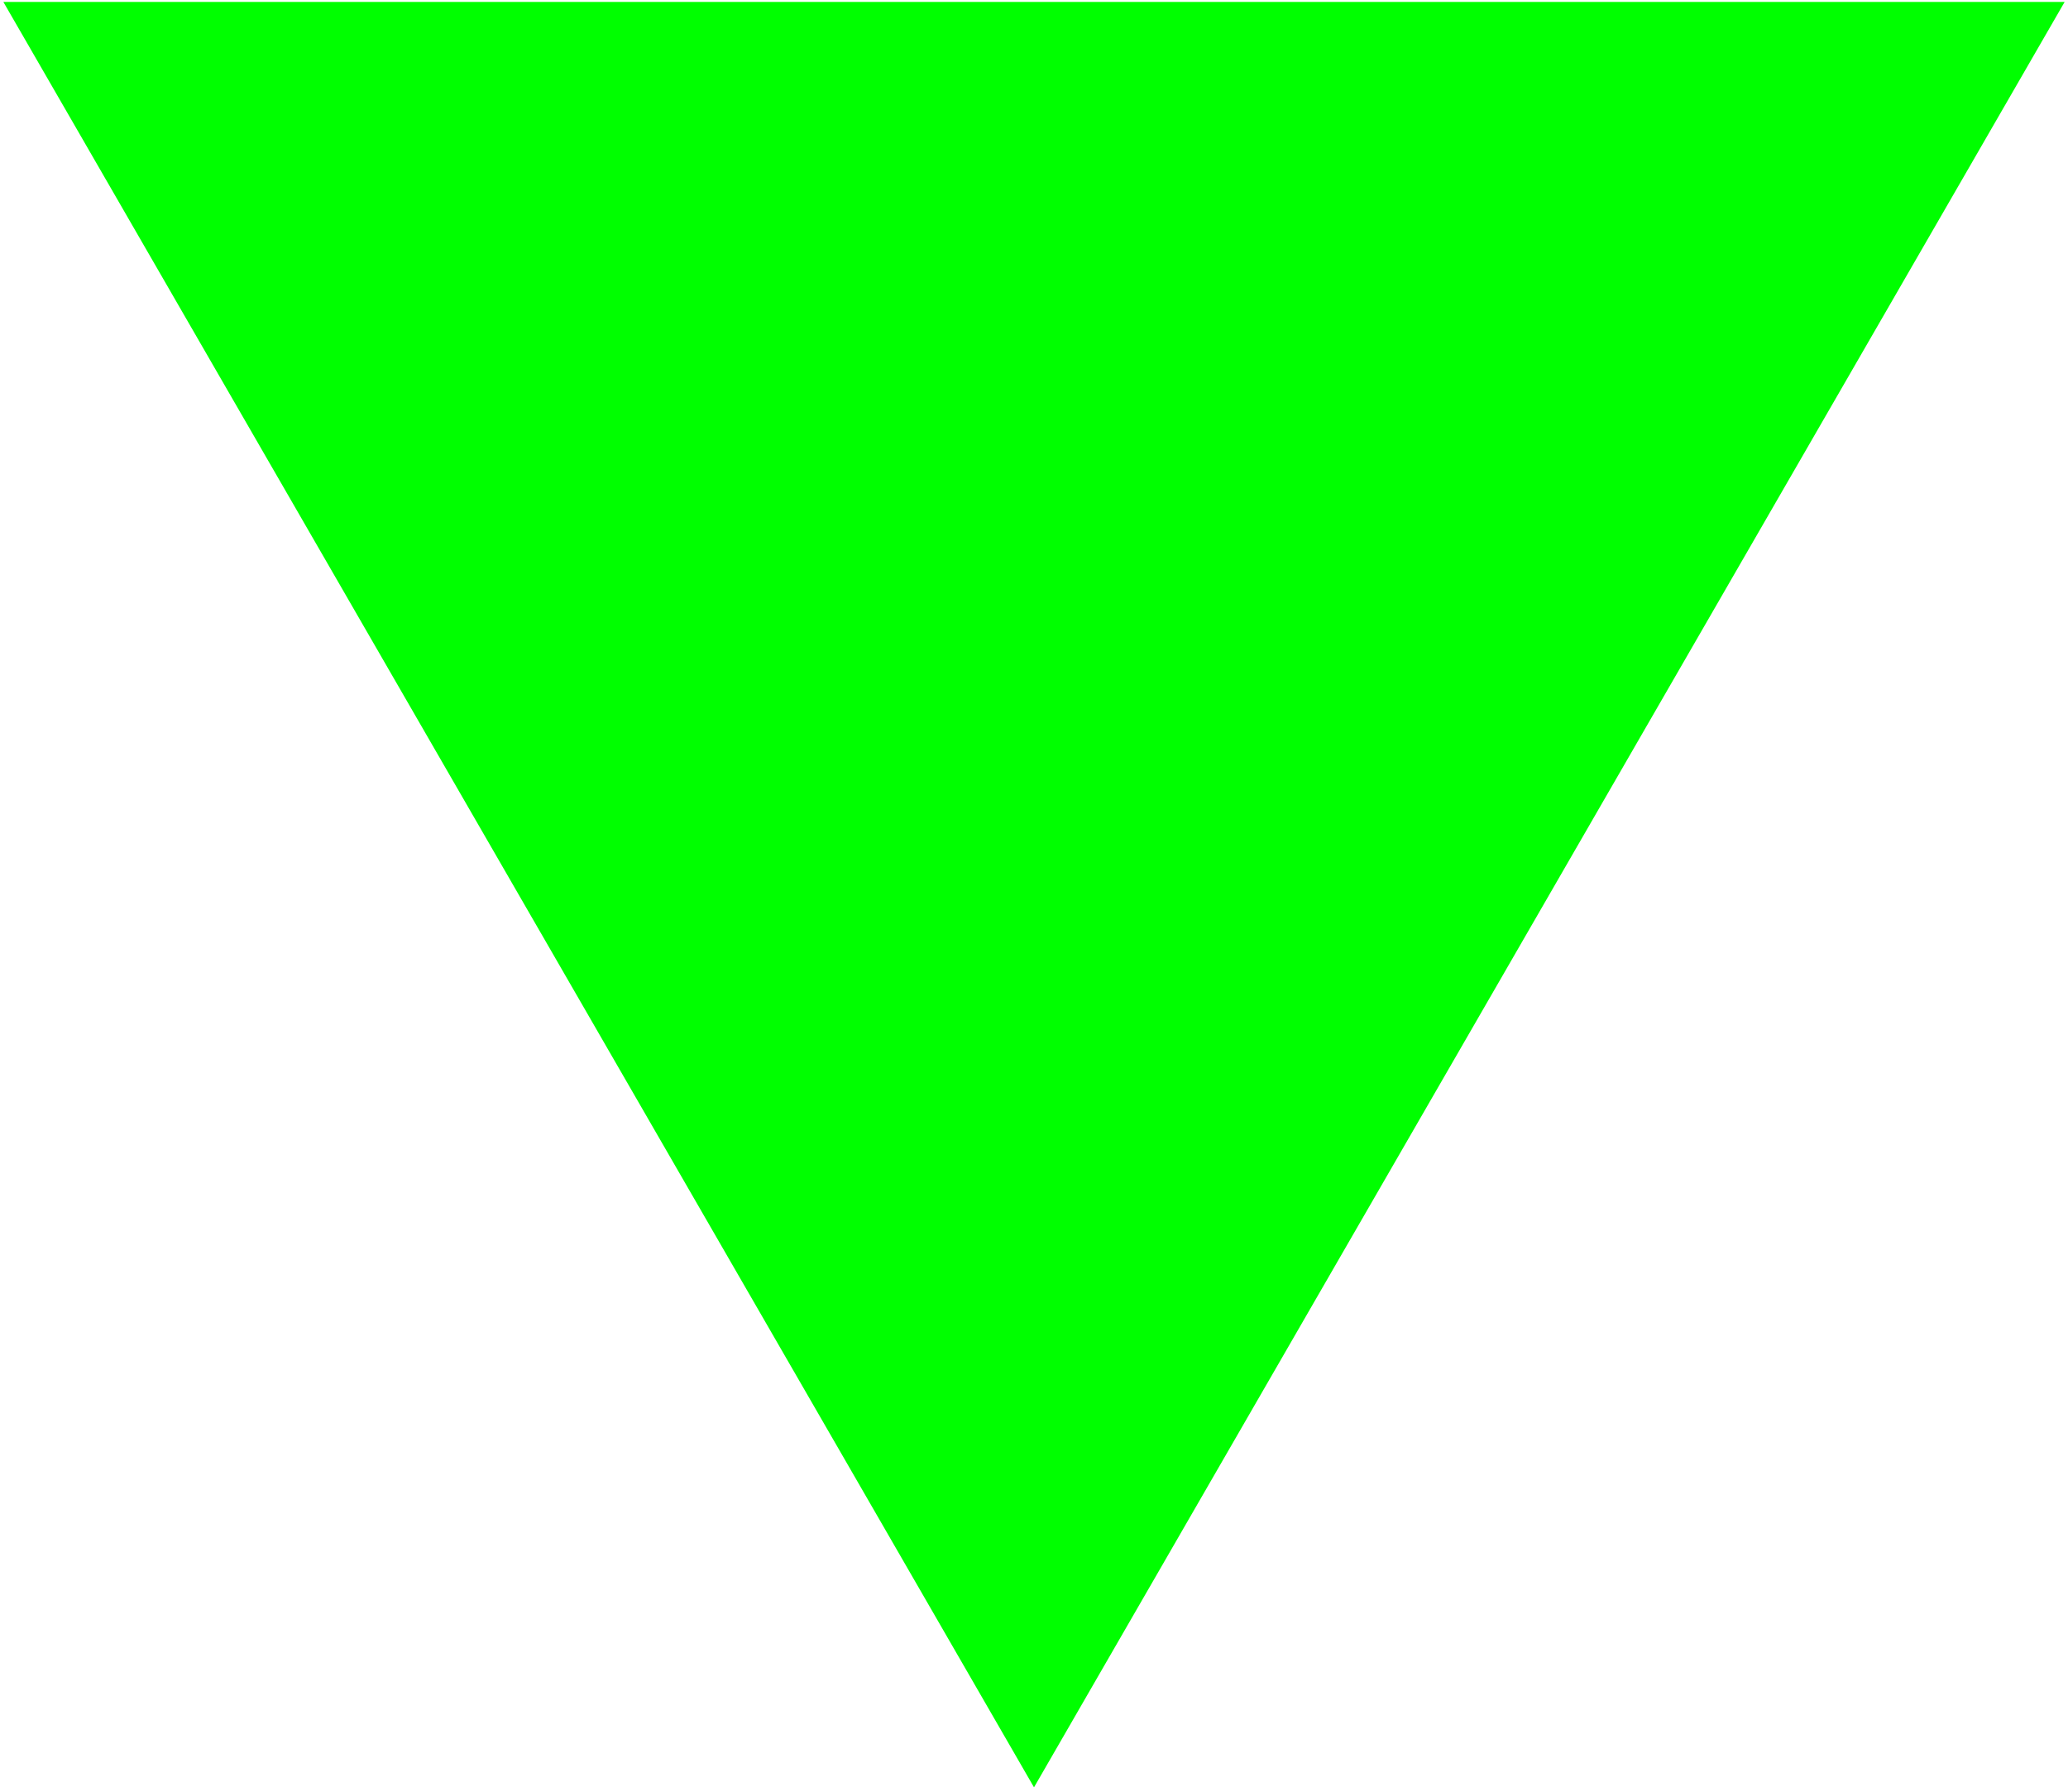
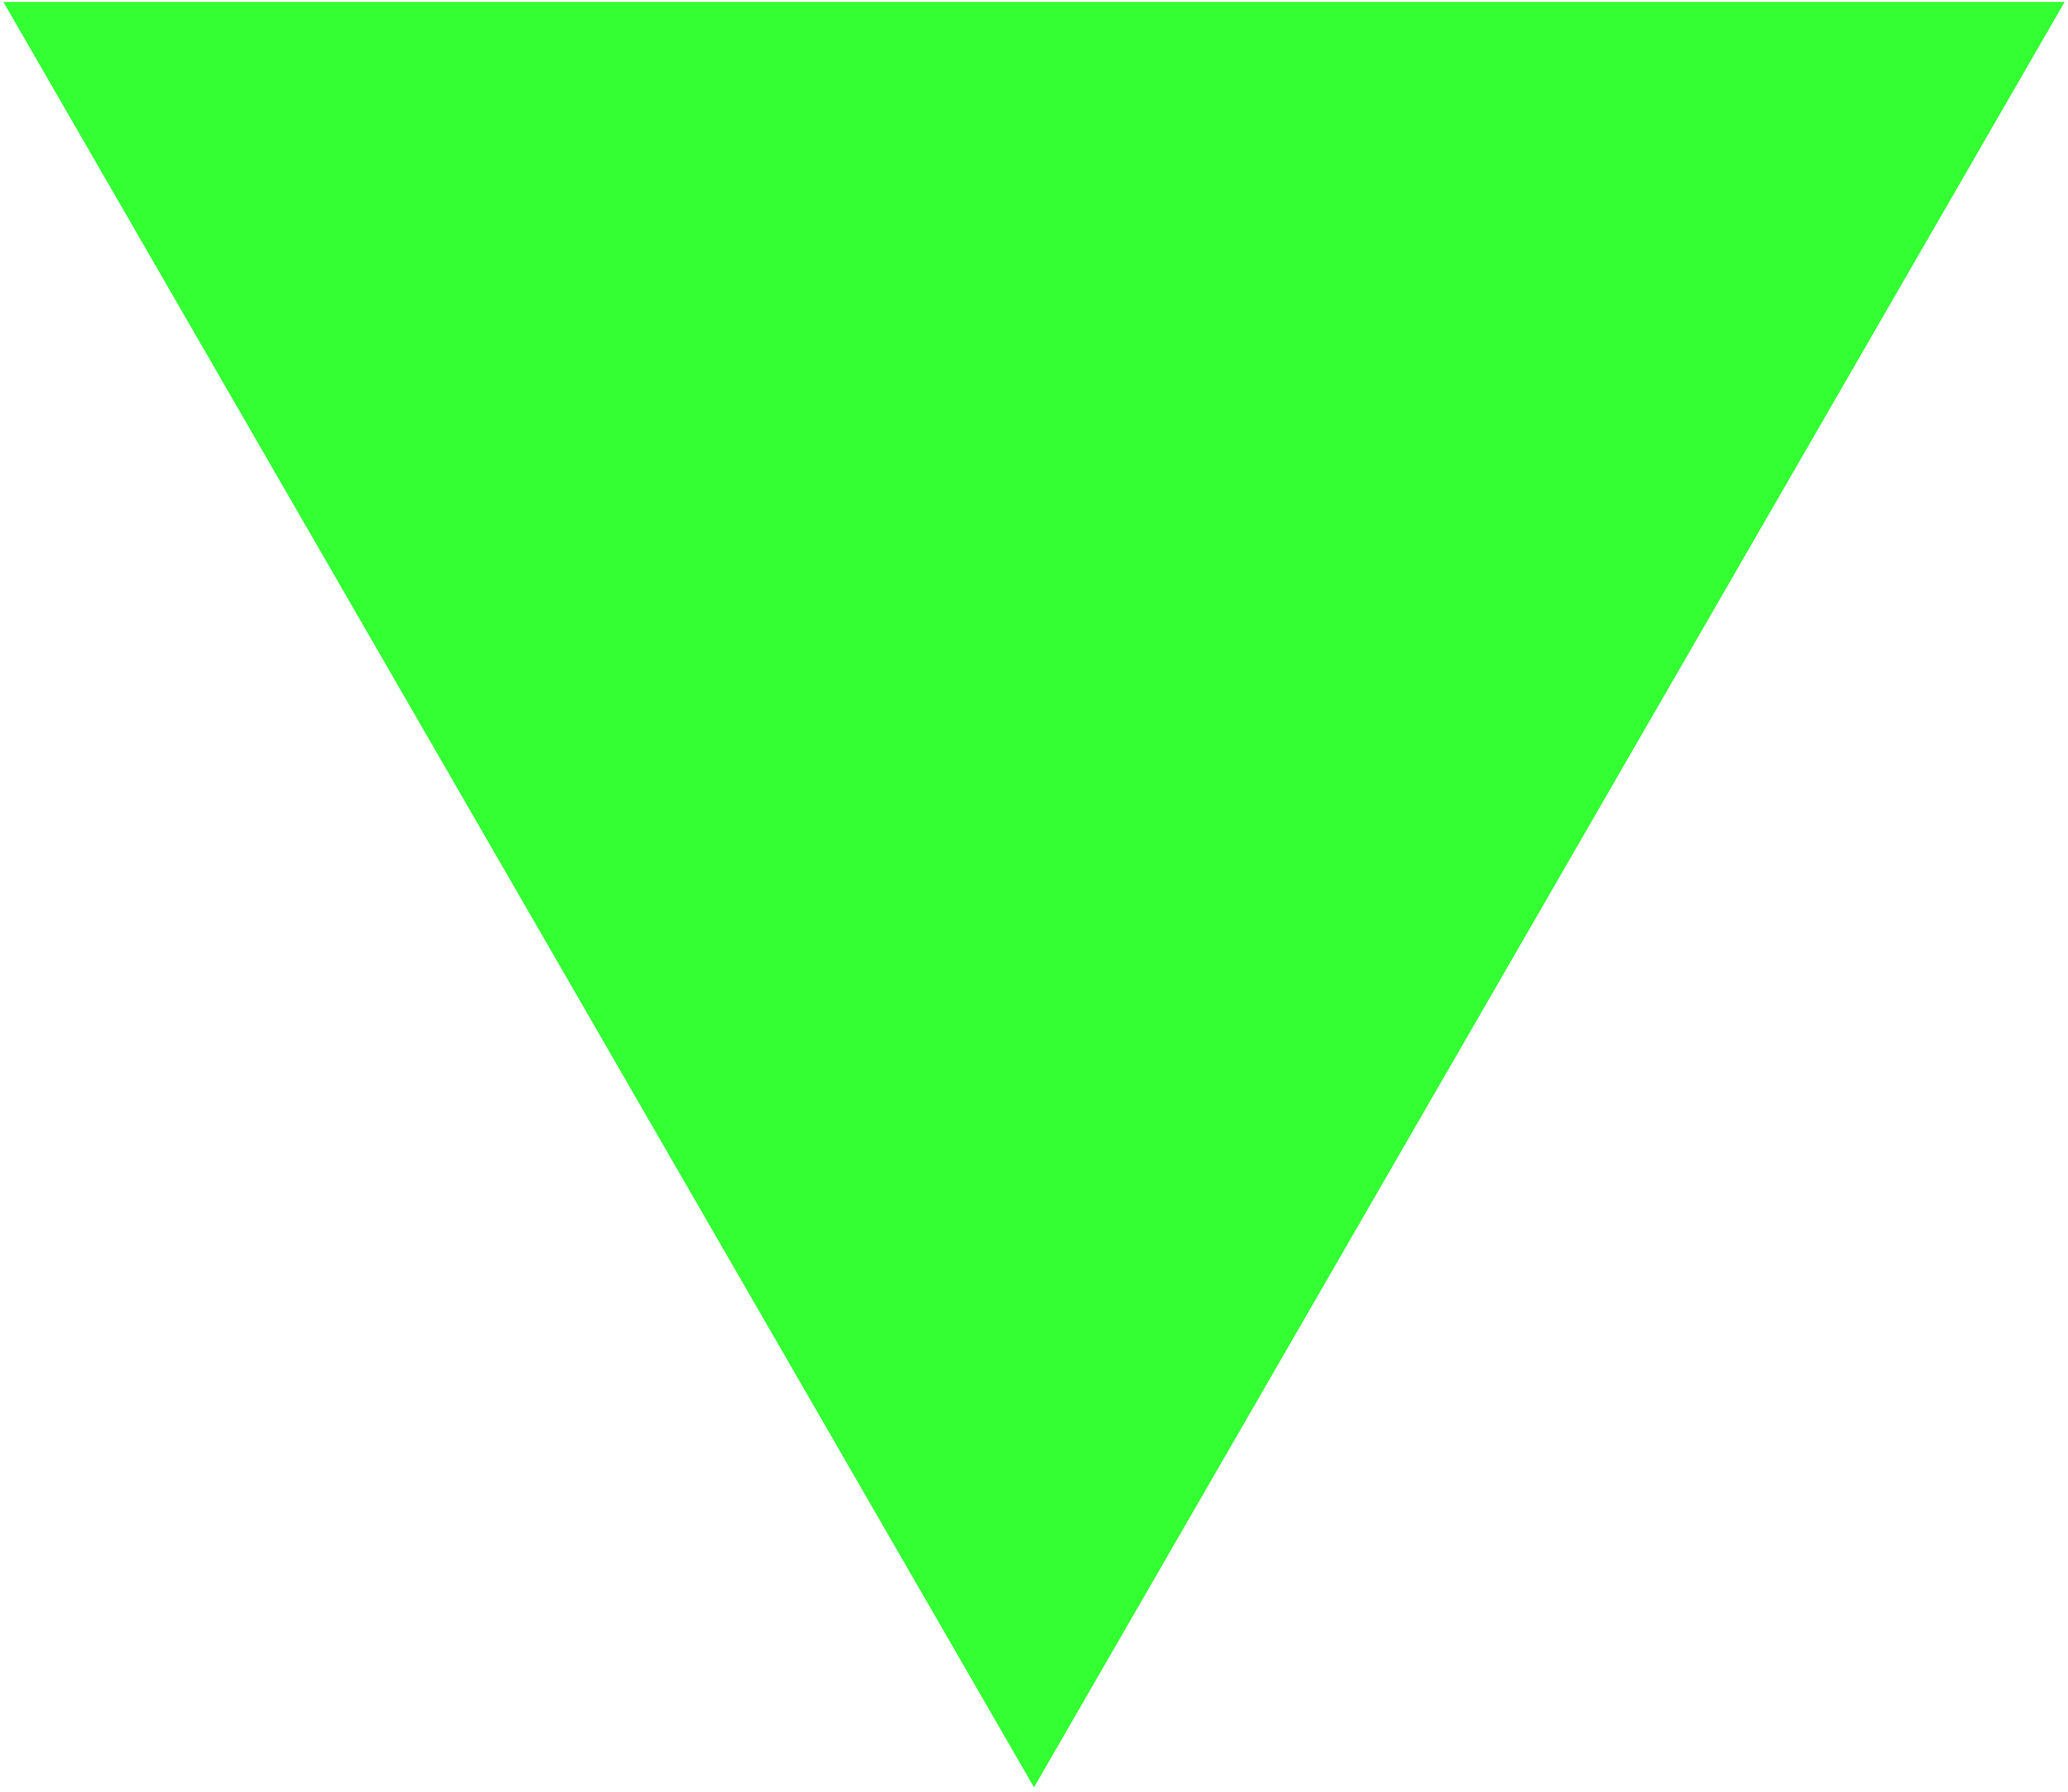
<svg xmlns="http://www.w3.org/2000/svg" version="1.1" id="Layer_1" width="531.74" height="460.5" viewBox="0 0 531.74 460.5" overflow="visible" enable-background="new 0 0 531.74 460.5" xml:space="preserve">
  <defs id="defs1" />
-   <polygon stroke="#000000" points="530.874,0.5 265.87,459.5 0.866,0.5 " id="polygon1" style="fill-opacity:1;fill:#00ff00;fill-rule:nonzero;stroke:none" />
+   <polygon stroke="#000000" points="530.874,0.5 265.87,459.5 0.866,0.5 " id="polygon1" style="fill-opacity:0.8;fill:#00ff00;fill-rule:nonzero;stroke:none" />
</svg>
